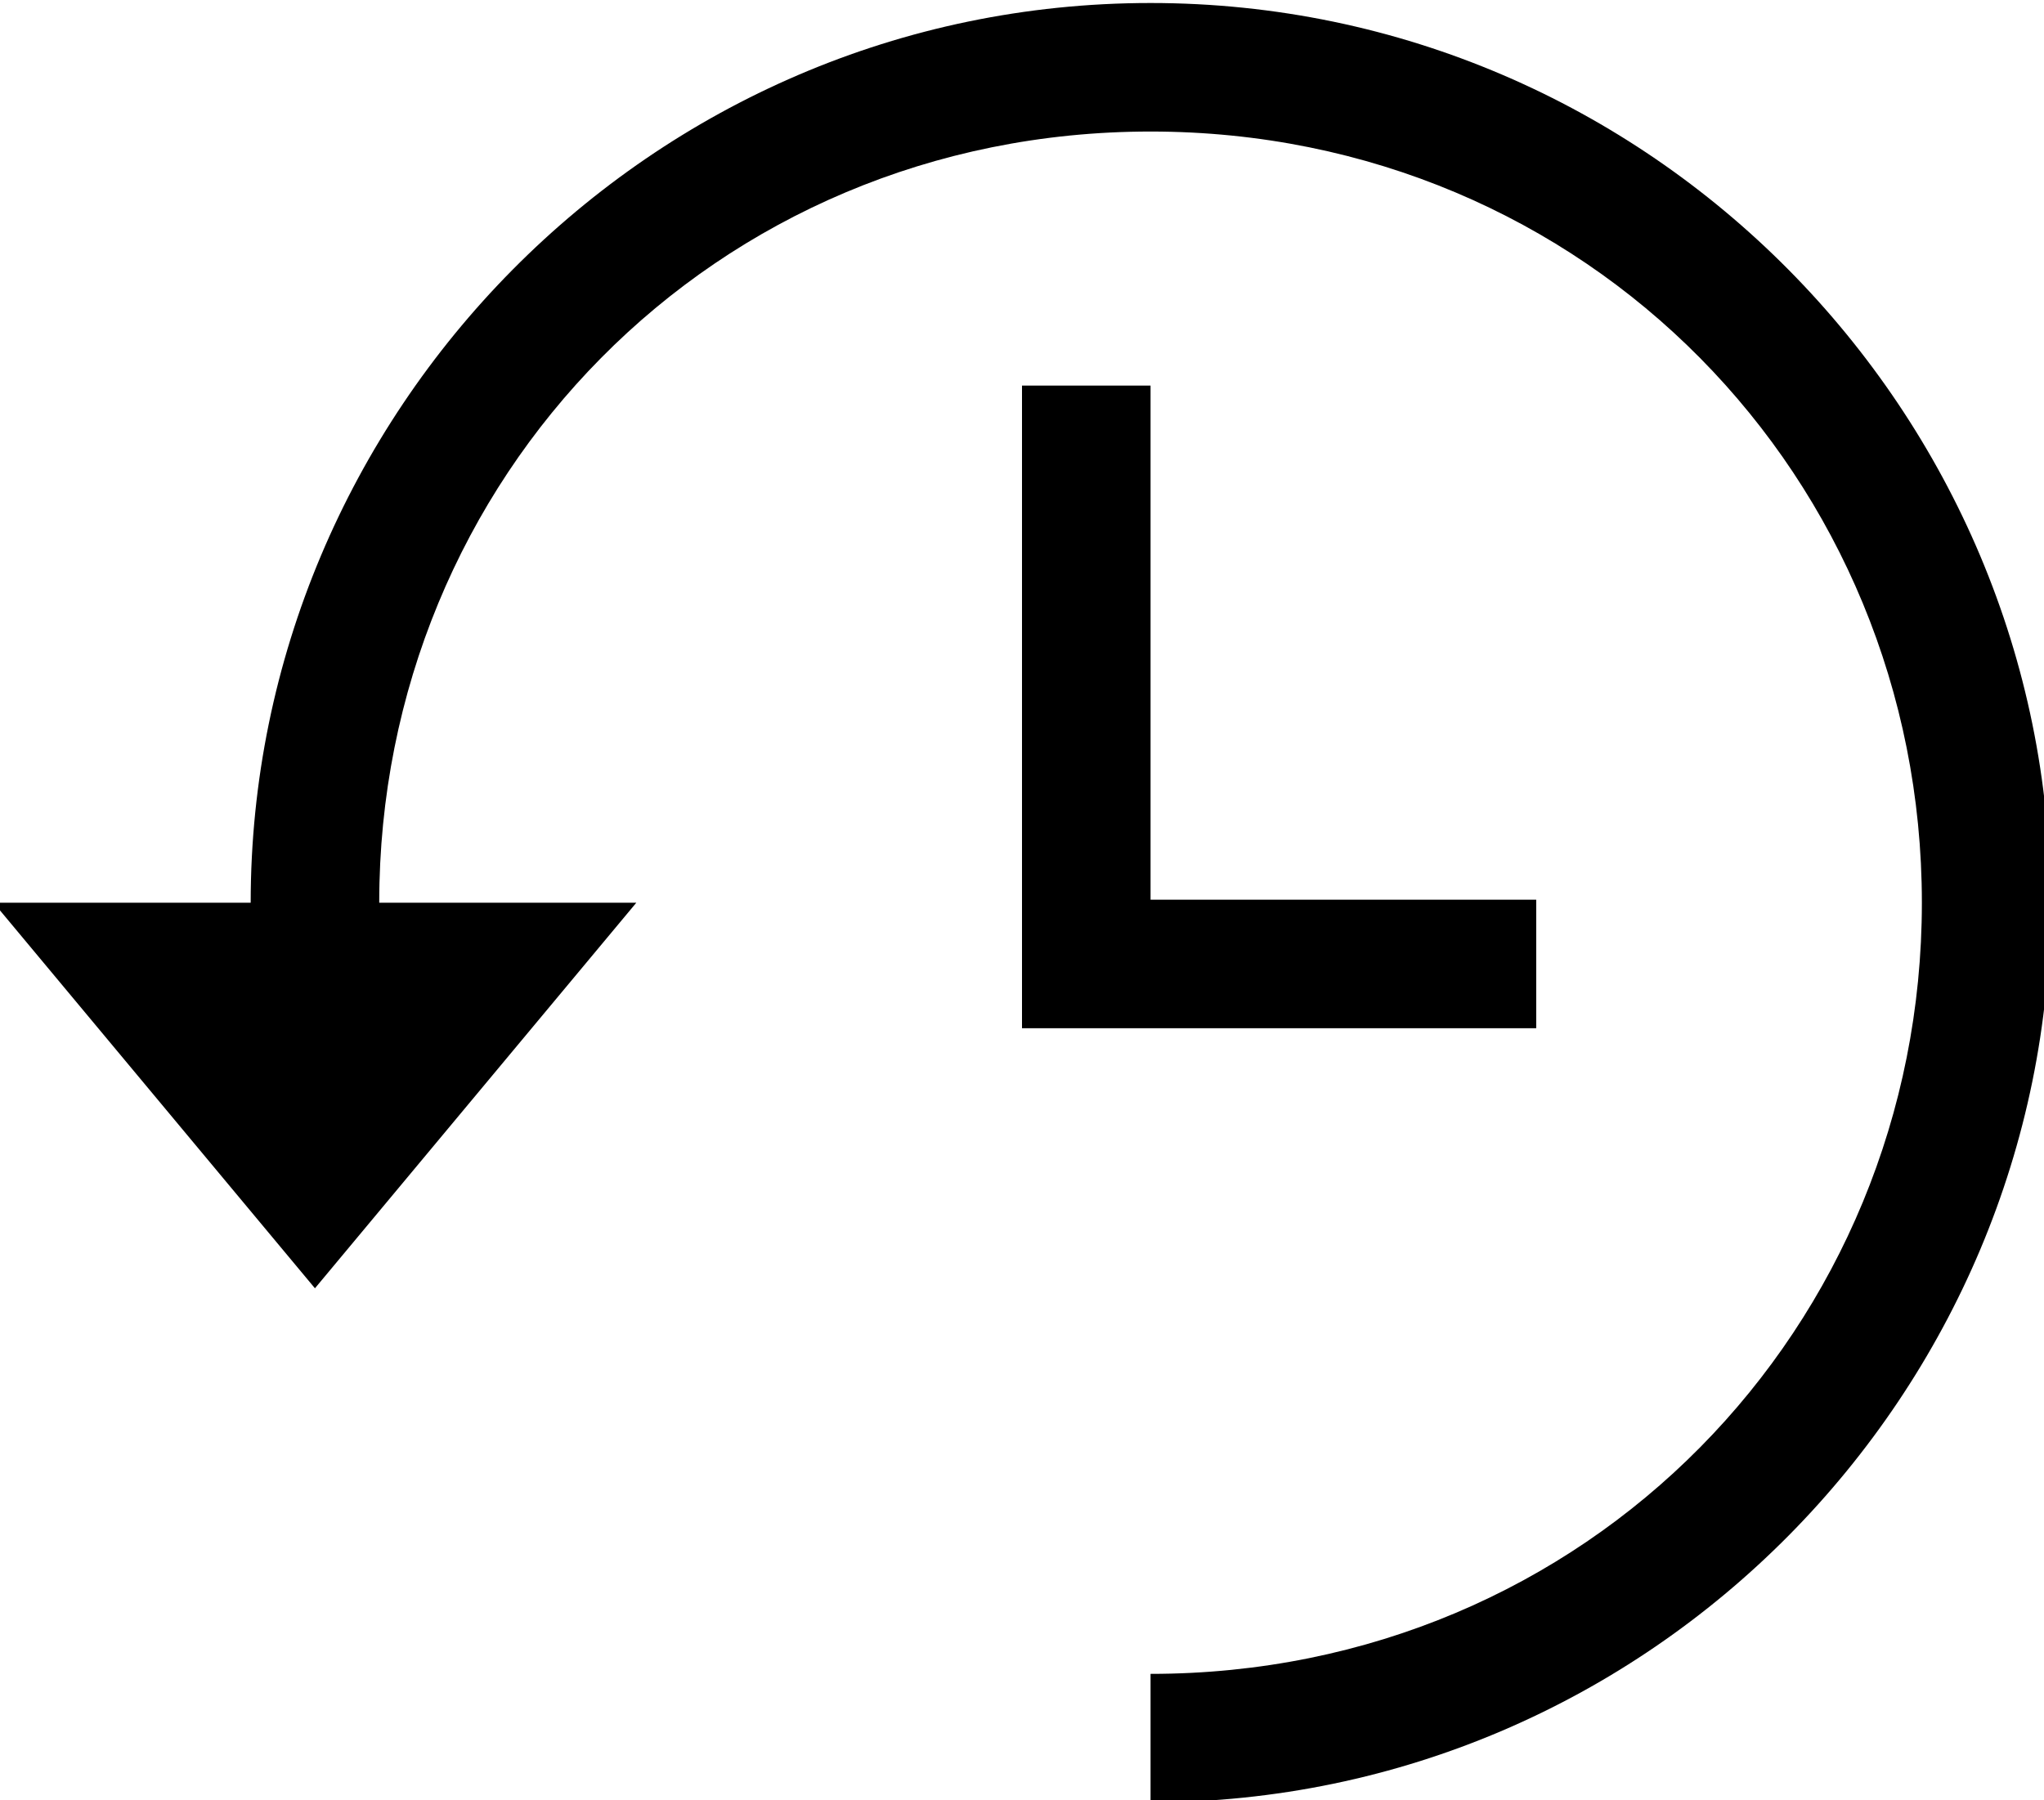
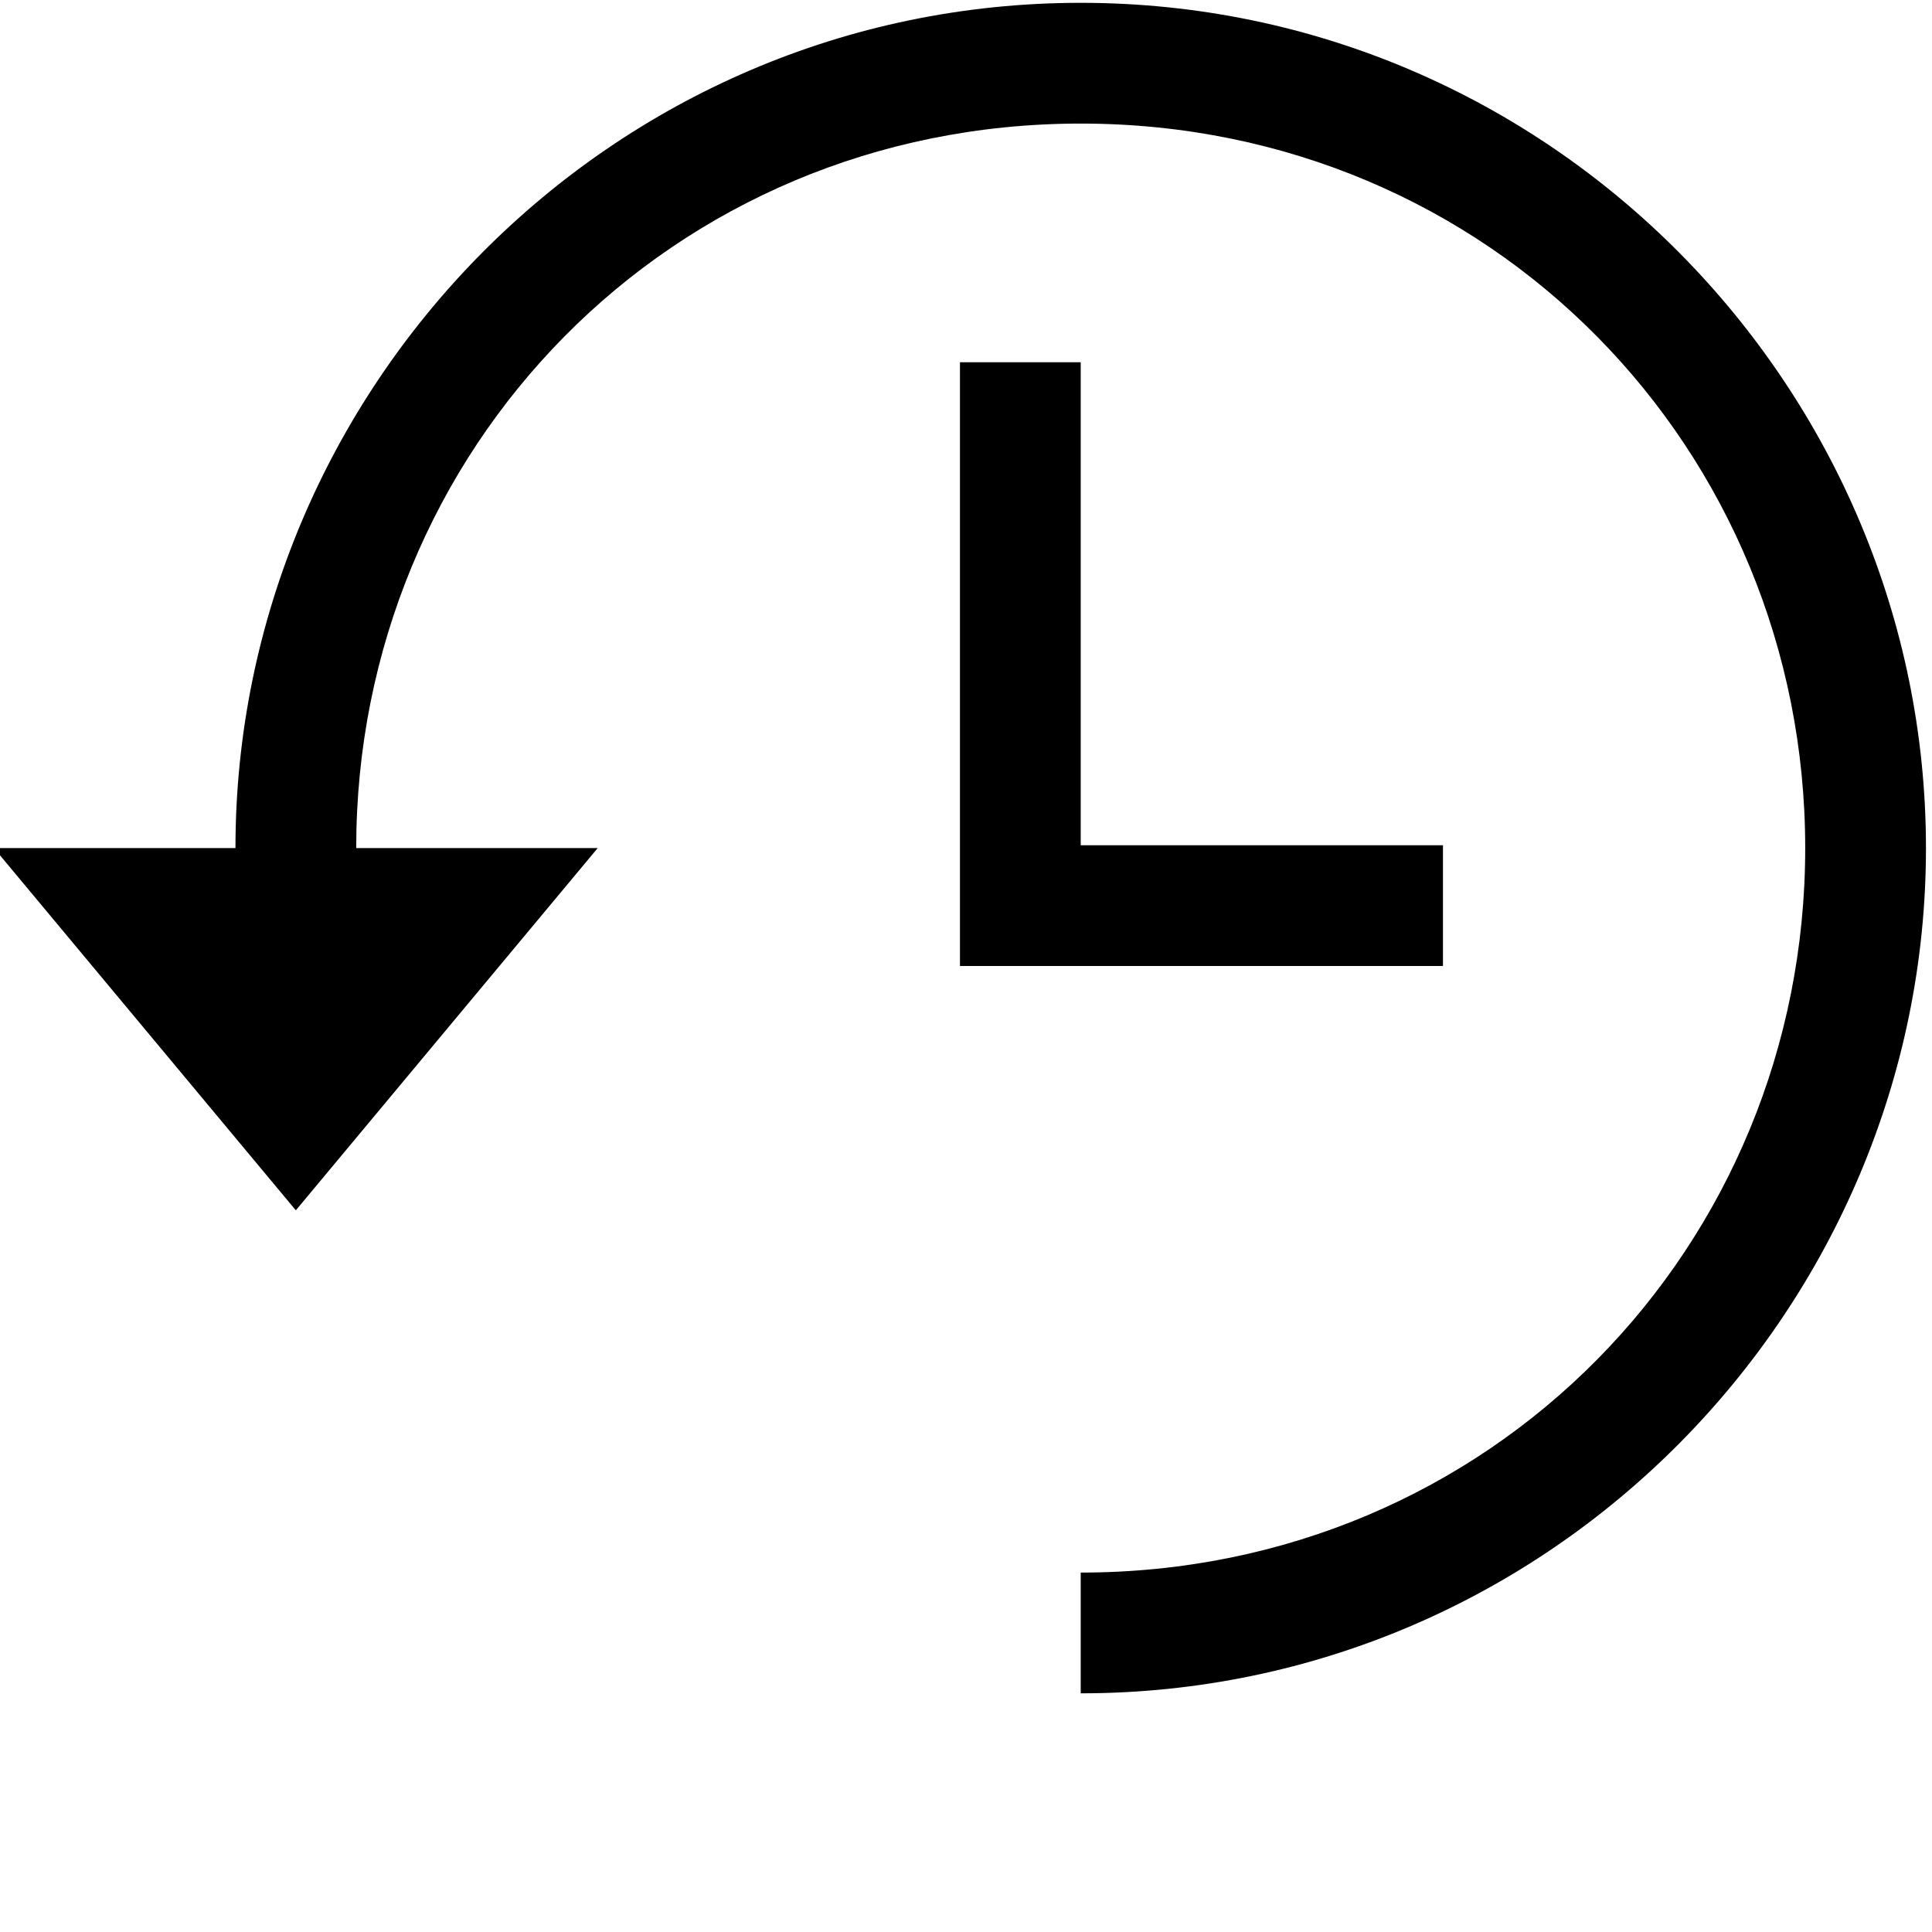
- <svg xmlns="http://www.w3.org/2000/svg" version="1.1" id="Layer_1" x="0px" y="0px" viewBox="0 0 15.9 14" style="enable-background:new 0 0 15.9 14;" xml:space="preserve">
+ <svg xmlns="http://www.w3.org/2000/svg" version="1.1" id="Layer_1" x="0px" y="0px" viewBox="0 0 16 16" style="enable-background:new 0 0 16 16;" xml:space="preserve">
  <g id="Page-1-Copy-27" transform="translate(1.25, 1.5)">
    <g id="Group-3" transform="translate(0, 0.023385)">
      <g id="Clip-2">
				</g>
      <defs>
-         <filter id="Adobe_OpacityMaskFilter" filterUnits="userSpaceOnUse" x="-1.2" y="-1.5" width="15.9" height="14">
+         <filter id="Adobe_OpacityMaskFilter" filterUnits="userSpaceOnUse" x="-1.2" y="-1.5" width="16" height="16">
          <feColorMatrix type="matrix" values="1 0 0 0 0  0 1 0 0 0  0 0 1 0 0  0 0 0 1 0" />
        </filter>
      </defs>
-       <mask maskUnits="userSpaceOnUse" x="-1.2" y="-1.5" width="15.9" height="14" id="mask-2_1_">
+       <mask maskUnits="userSpaceOnUse" x="-1.2" y="-1.5" width="16" height="16" id="mask-2_1_">
        <g class="st0">
          <polygon id="path-1_1_" class="st1" points="14.7,-1.5 14.7,12.5 -1.2,12.5 -1.2,-1.5       " />
        </g>
      </mask>
      <path id="Fill-1" class="st2" d="M7.7-1.5c-3.9,0-7,3.2-7,7h-2l2.5,3l2.5-3h-2c0-3.3,2.6-6,6-6s6,2.7,6,6c0,3.3-2.6,6-6,6v1      c3.9,0,7-3.2,7-7S11.6-1.5,7.7-1.5" />
    </g>
    <polygon id="Fill-4" class="st1" points="7.2,1.5 6.7,1.5 6.7,6.5 10.7,6.5 10.7,5.5 7.7,5.5 7.7,1.5    " />
  </g>
</svg>
